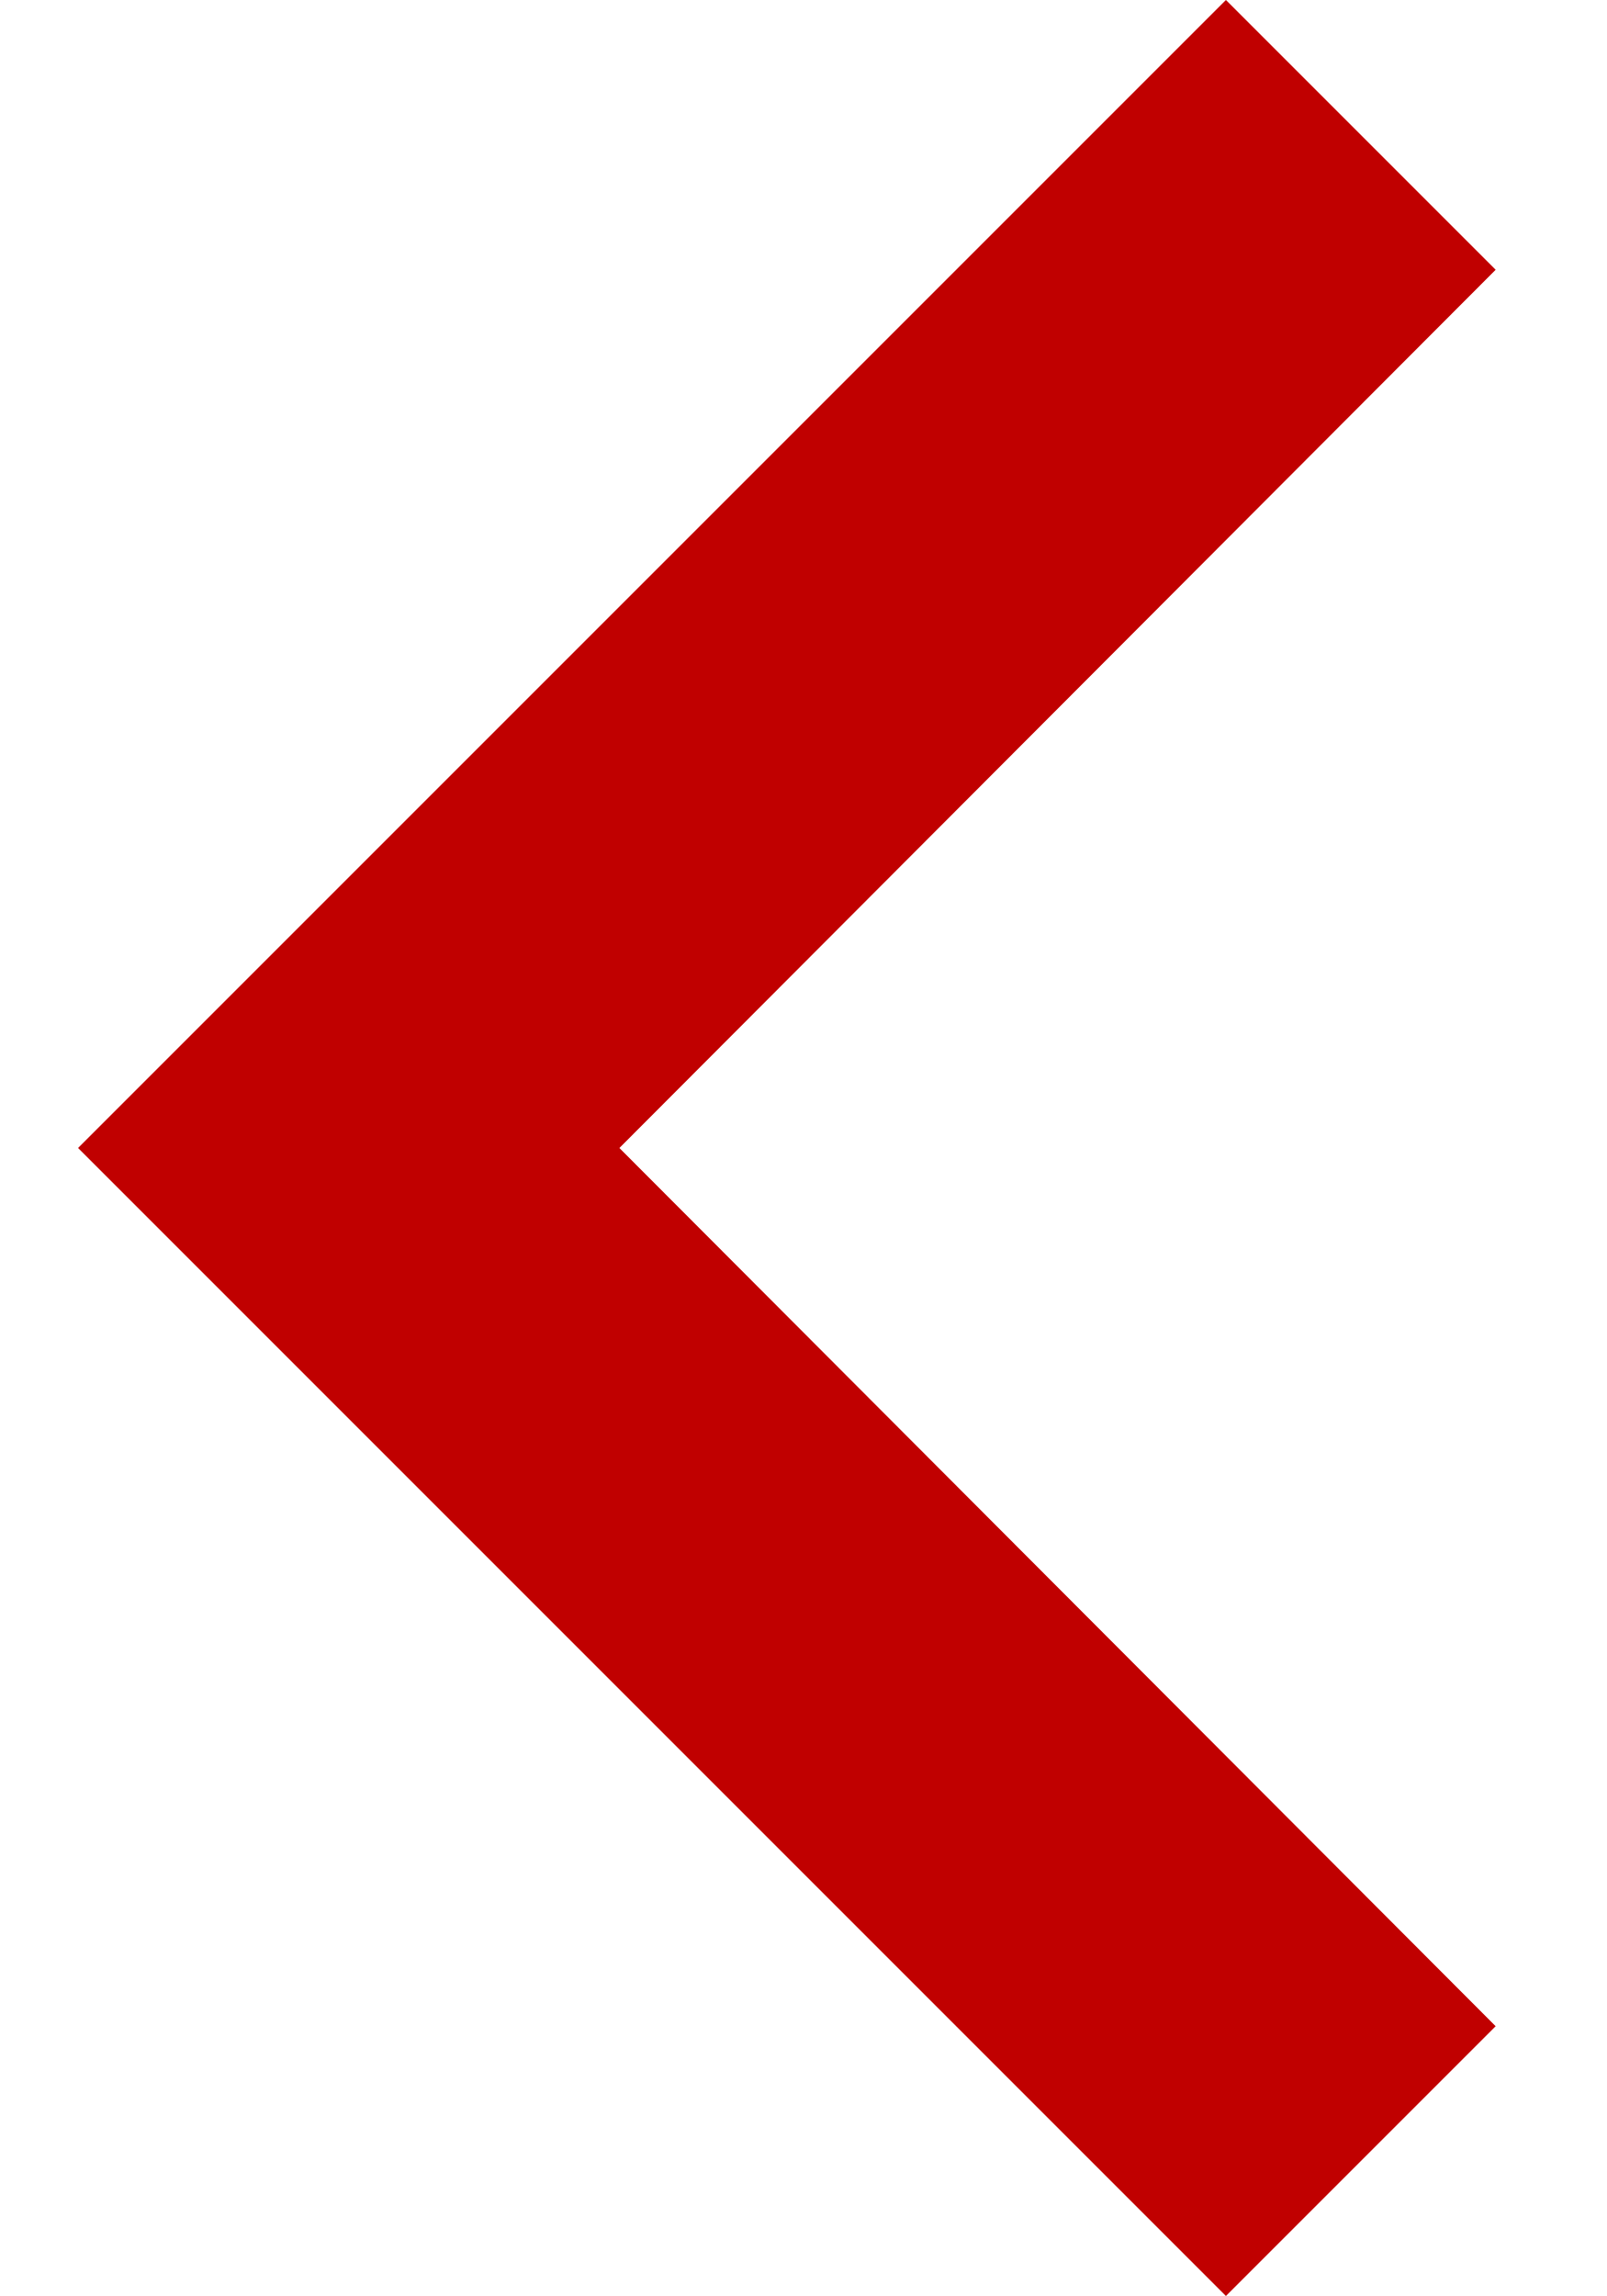
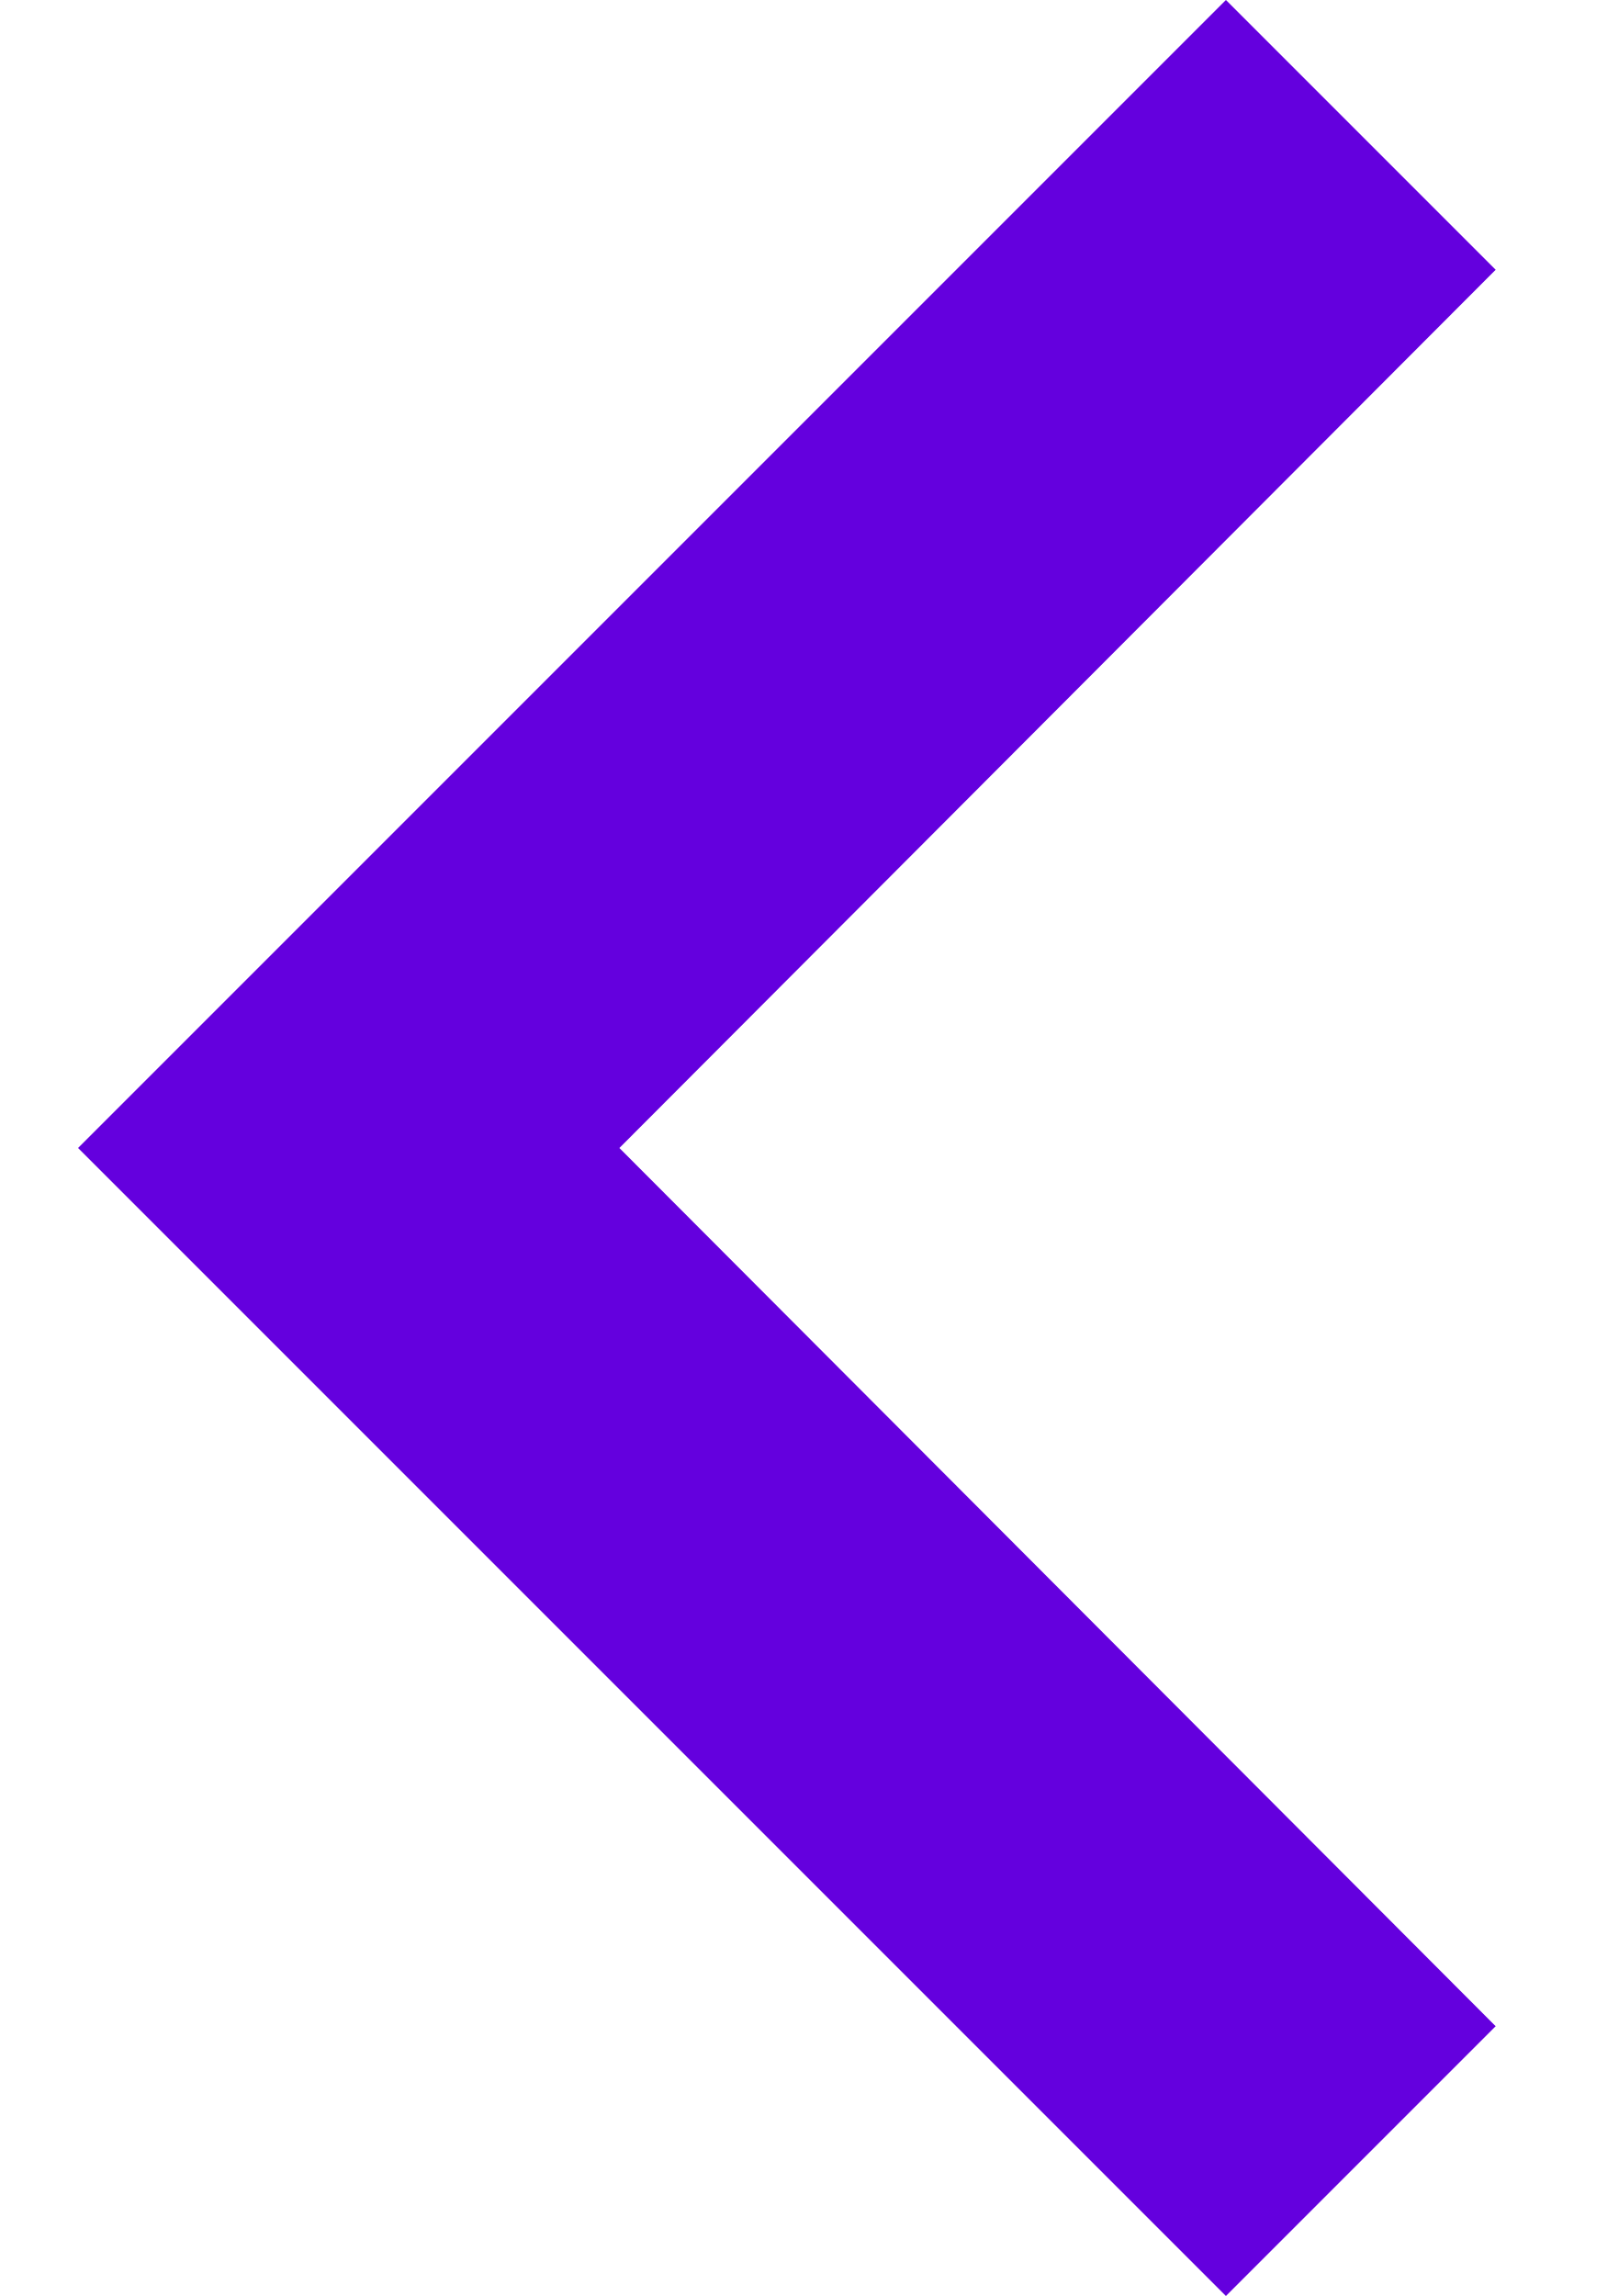
<svg xmlns="http://www.w3.org/2000/svg" width="7" height="10" viewBox="0 0 7 10" fill="none">
-   <path d="M5.34 10L6.515 8.825L2.698 5L6.515 1.175L5.34 3.4114e-07L0.34 5L5.34 10Z" fill="#C00000" />
+   <path d="M5.34 10L6.515 8.825L2.698 5L6.515 1.175L5.34 3.4114e-07L0.34 5L5.34 10Z" fill="#6400de" />
</svg>
